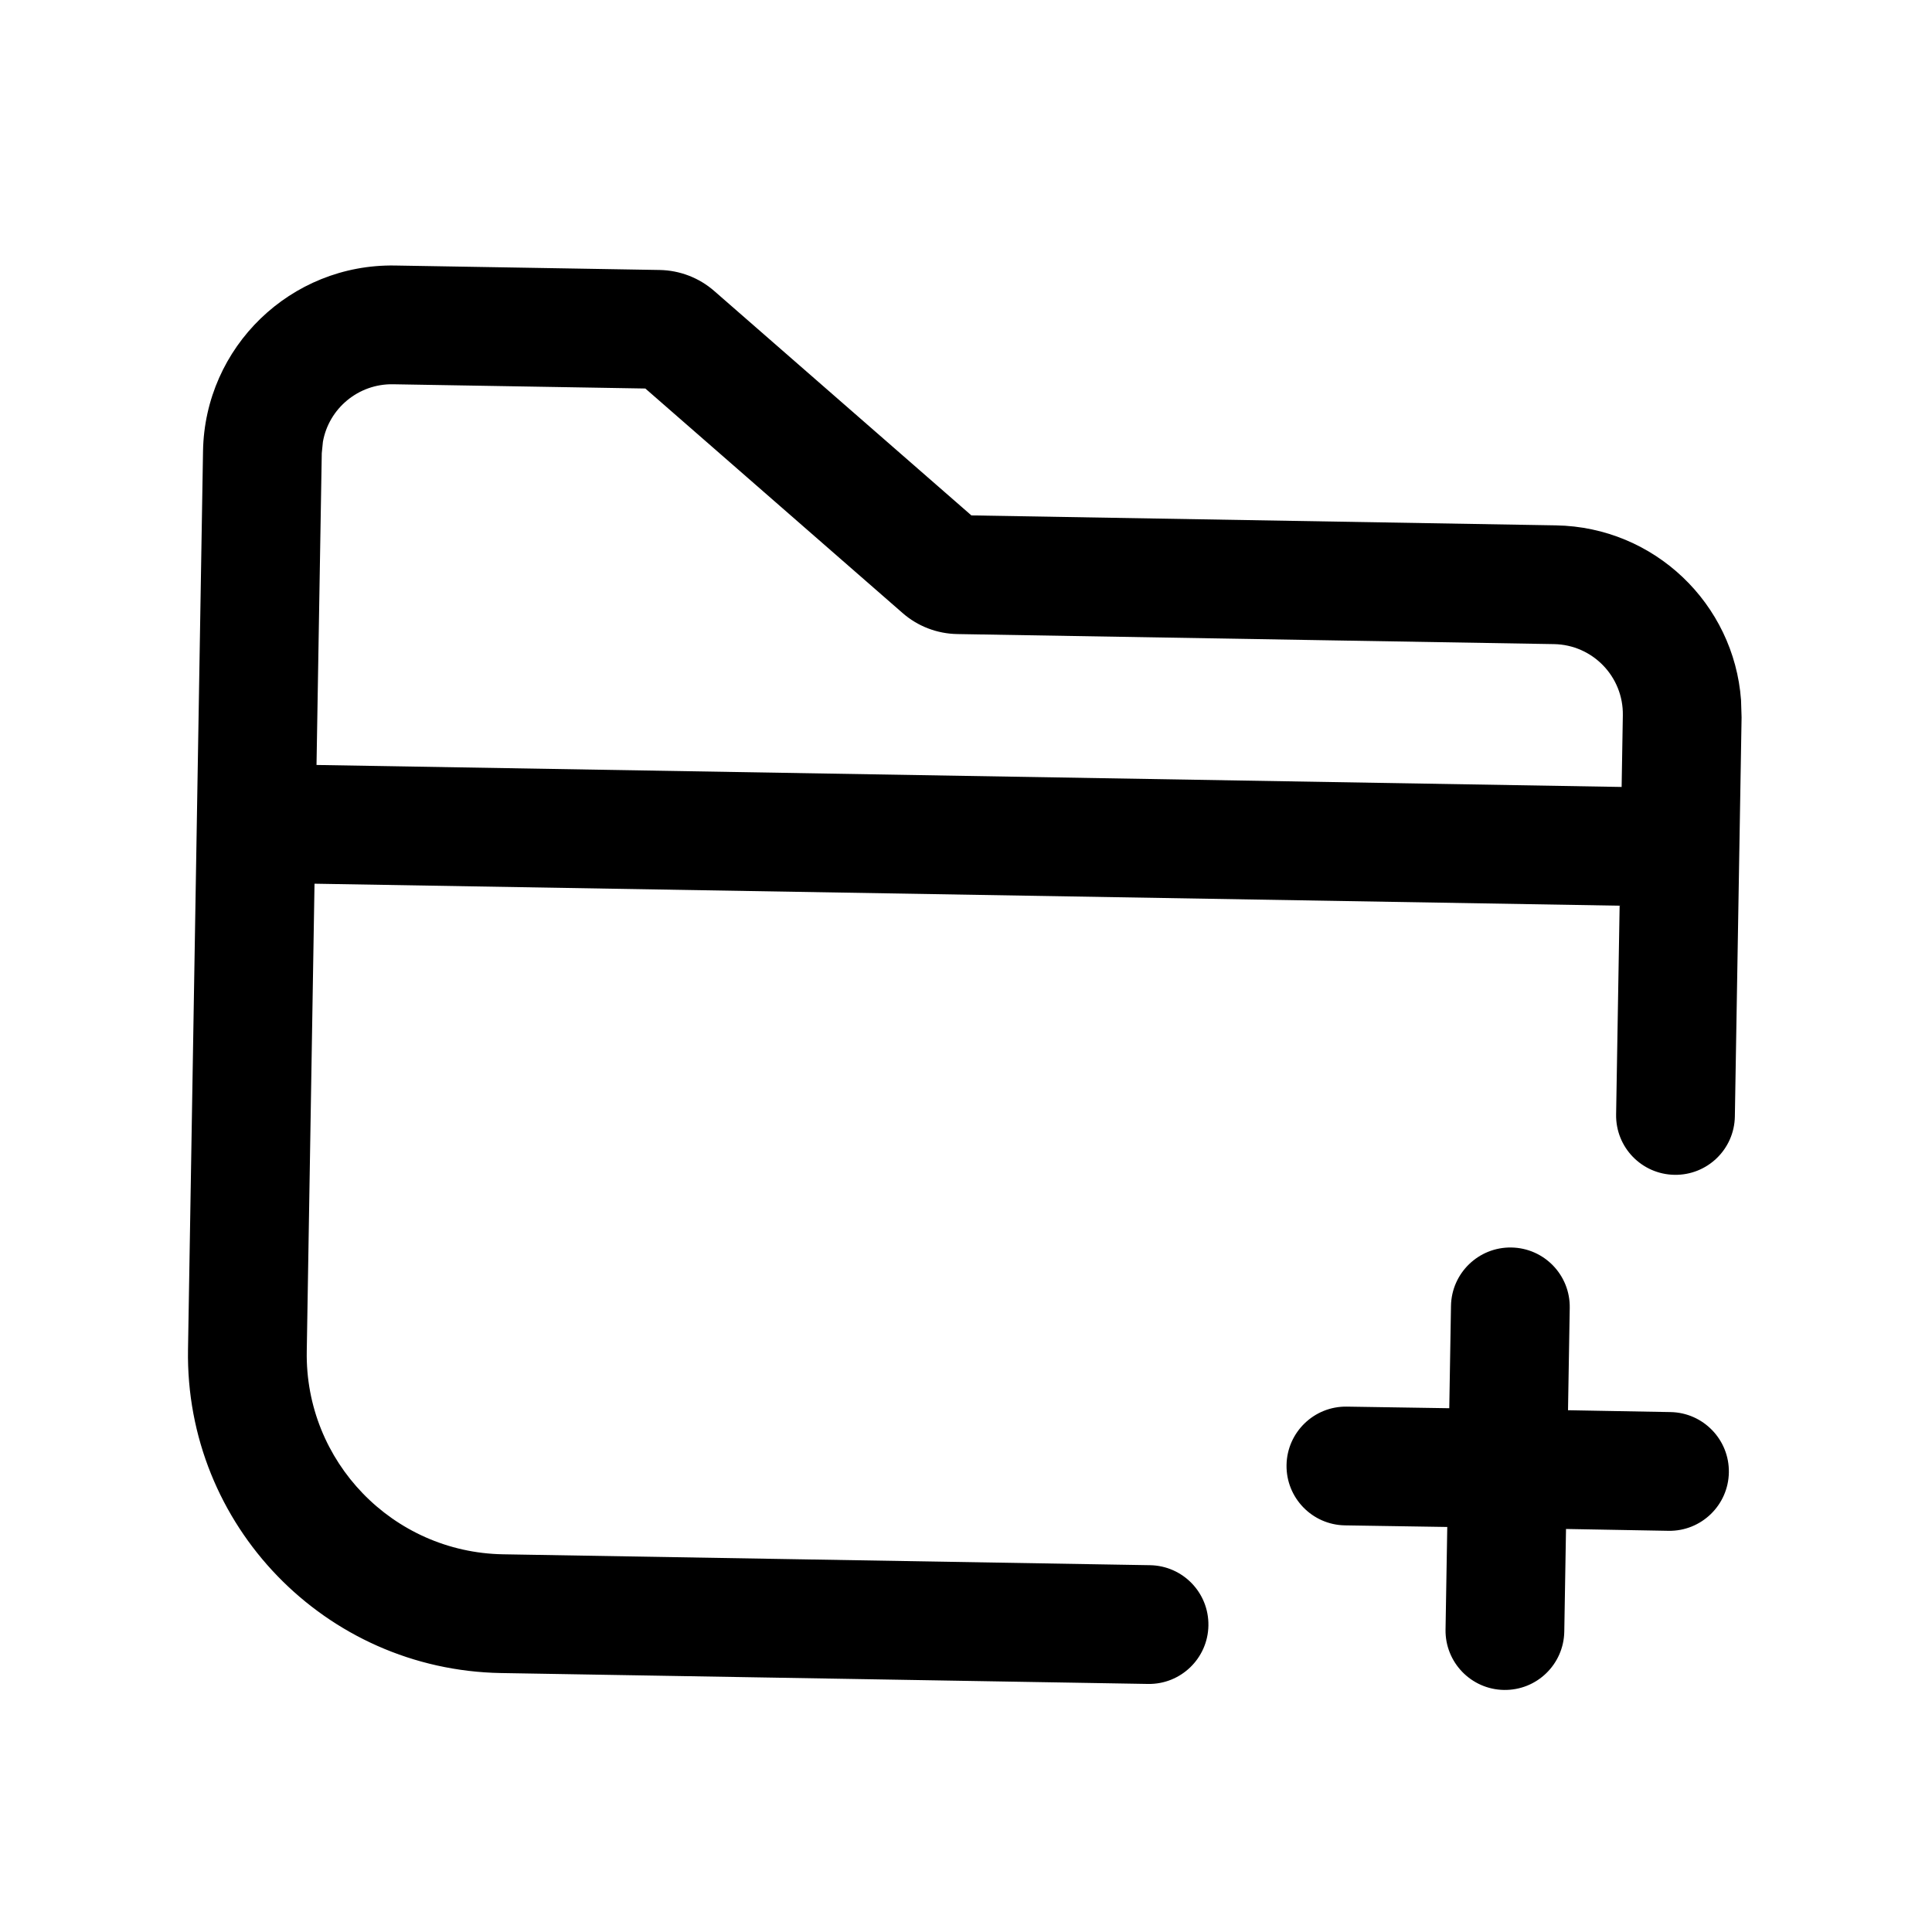
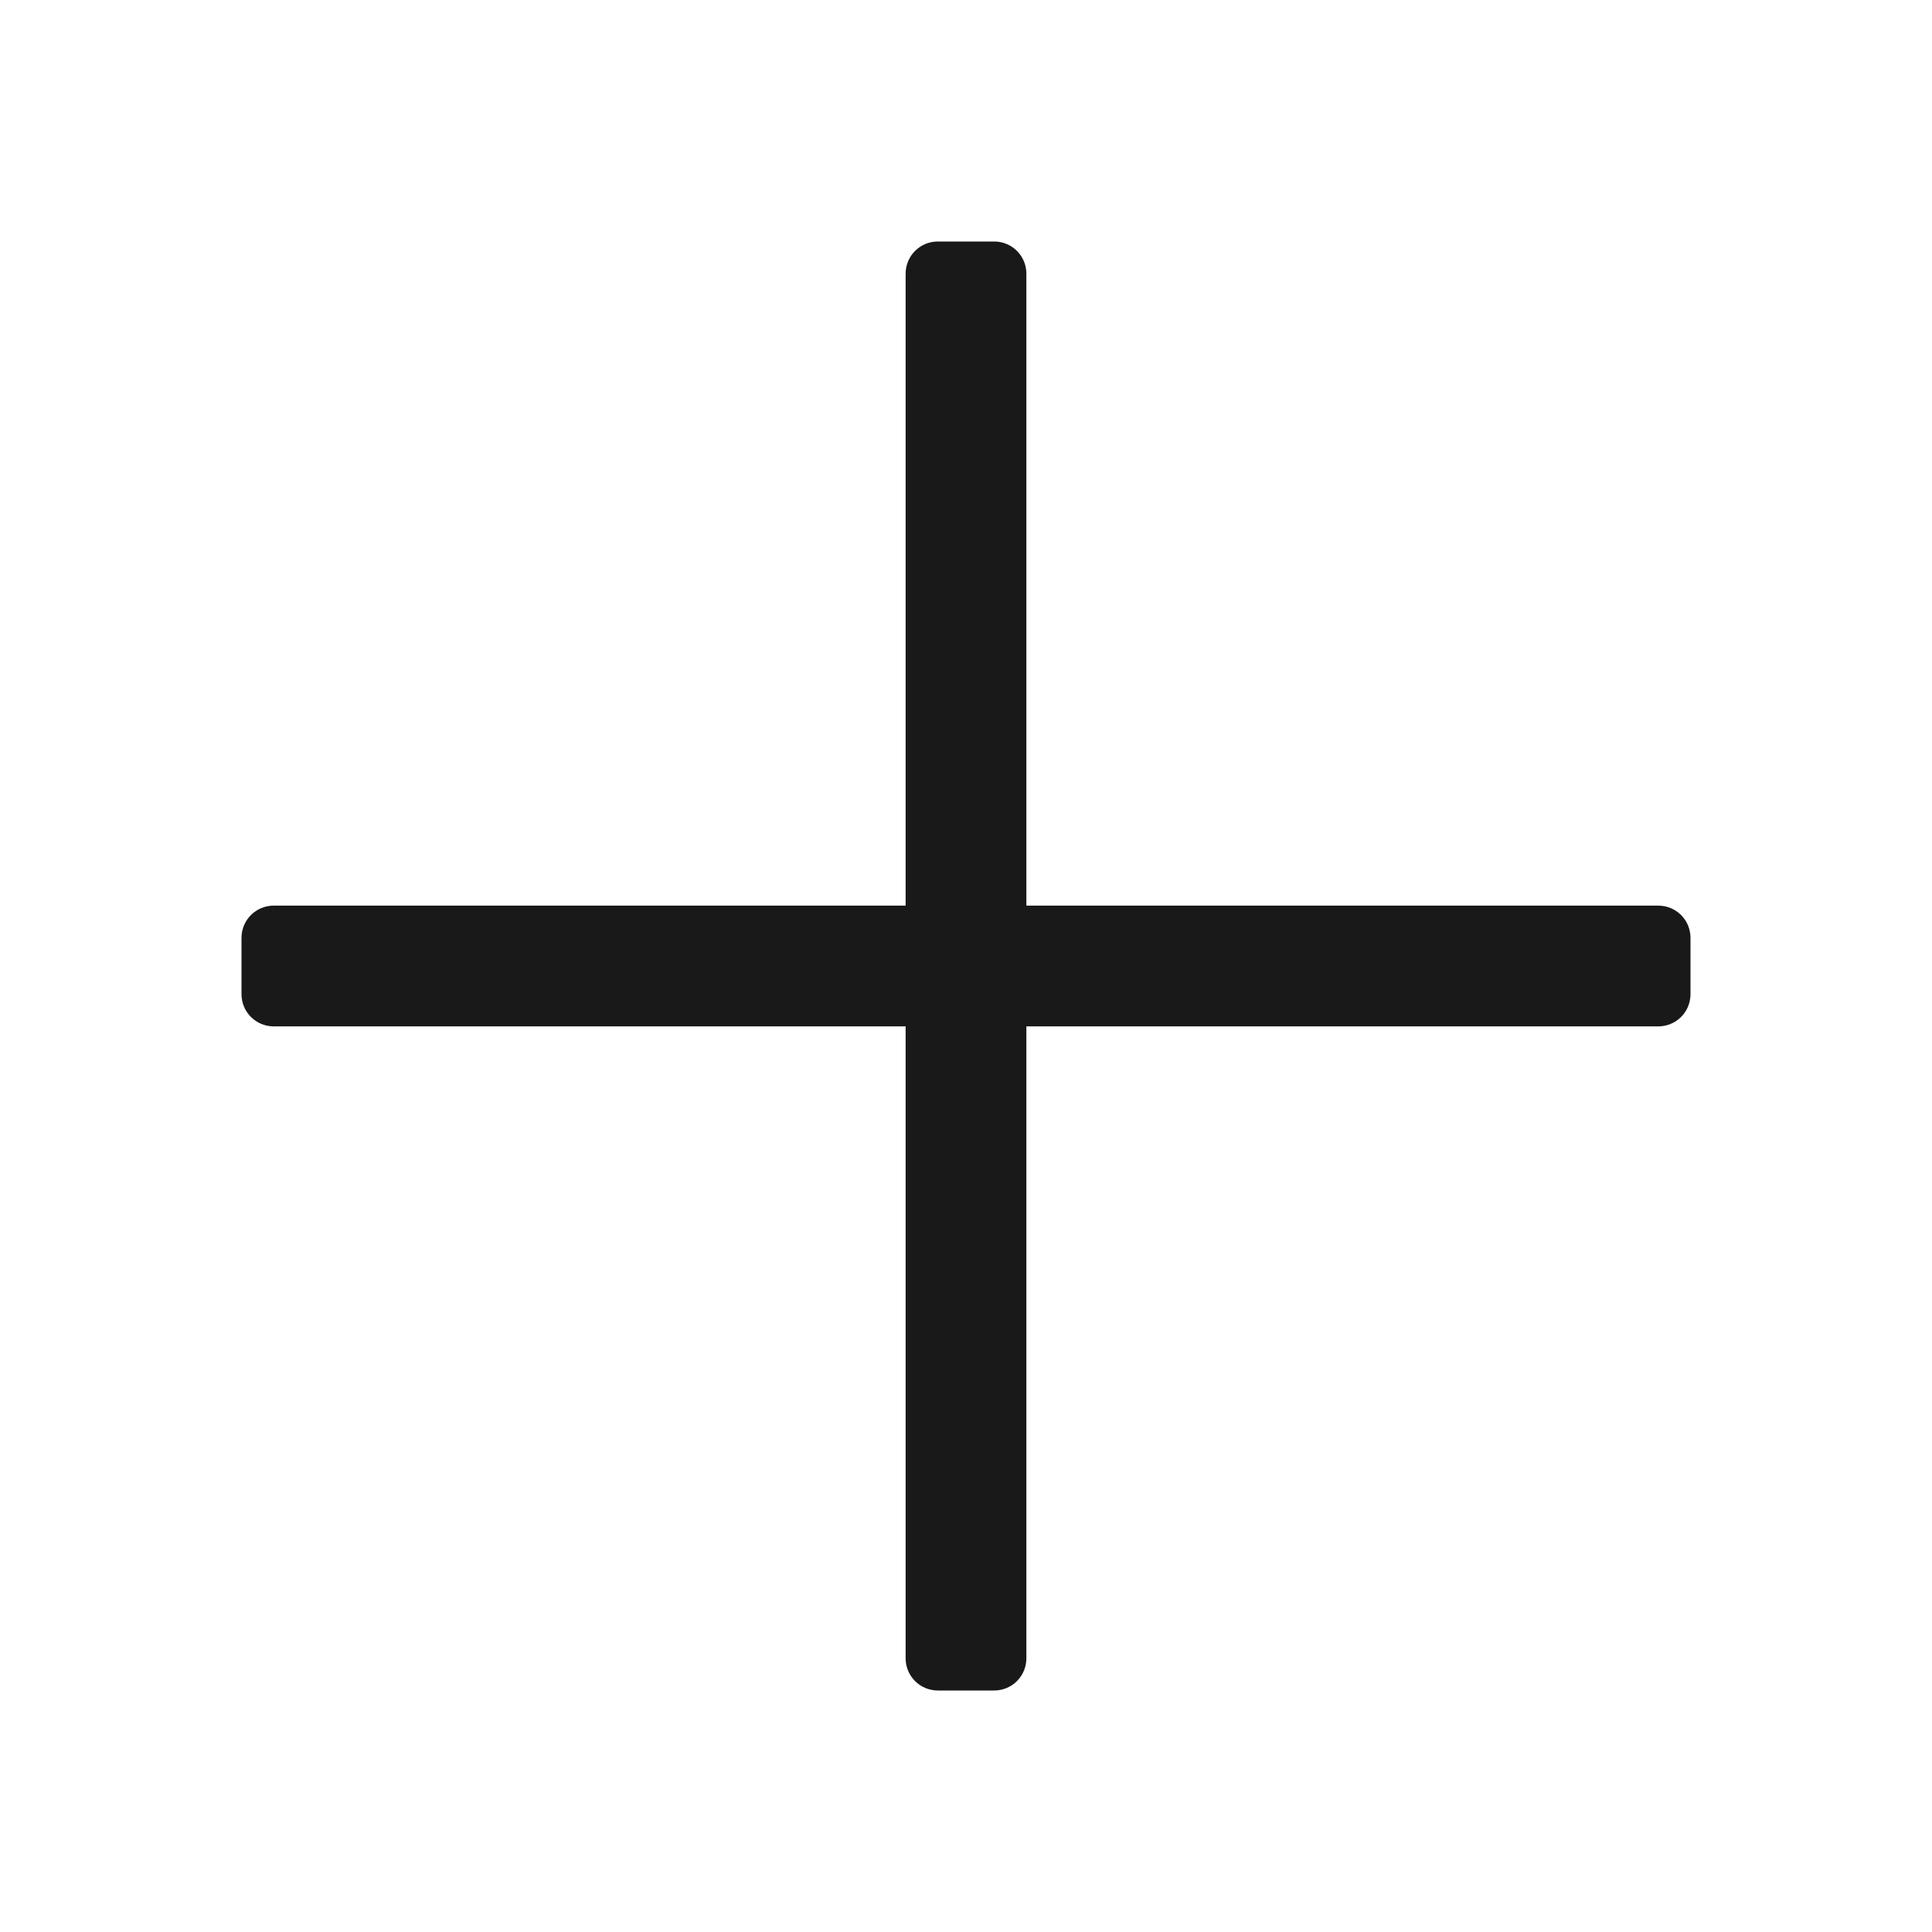
- <svg xmlns="http://www.w3.org/2000/svg" viewBox="0 0 16.268 16.268" width="16.268" height="16.268" fill="none">
-   <rect id="添加新项目" width="16" height="16" x="0" y="0" transform="matrix(0.999858,0.0168466,-0.0168466,0.999858,0.269531,0)" />
-   <path id="形状结合" d="M3.818 0C3.988 0 4.152 0.06 4.281 0.169L6.478 2.022L11.401 2.023C12.23 2.023 12.911 2.658 12.984 3.468L12.991 3.613L12.991 6.974C12.991 7.251 12.767 7.474 12.491 7.474C12.215 7.474 11.991 7.251 11.991 6.974L11.991 5.216L1 5.216L1.001 9.154C1.001 10.082 1.753 10.834 2.681 10.835L8.131 10.835C8.407 10.835 8.631 11.058 8.631 11.335C8.631 11.611 8.407 11.835 8.131 11.835L2.681 11.835C1.201 11.834 0.001 10.635 0.001 9.155L0 1.59C0 0.712 0.712 0 1.59 0L3.818 0ZM11.128 8.109C11.405 8.109 11.628 8.333 11.628 8.609L11.628 9.471L12.491 9.472C12.767 9.472 12.991 9.696 12.991 9.972C12.991 10.248 12.767 10.472 12.491 10.472L11.628 10.471L11.628 11.335C11.628 11.611 11.405 11.835 11.128 11.835C10.852 11.835 10.628 11.611 10.628 11.335L10.628 10.471L9.766 10.472C9.49 10.472 9.266 10.248 9.266 9.972C9.266 9.696 9.49 9.472 9.766 9.472L10.628 9.471L10.628 8.609C10.628 8.333 10.852 8.109 11.128 8.109ZM3.715 1L1.59 1C1.297 1 1.053 1.214 1.008 1.494L1 1.59L1 4.216L11.991 4.216L11.991 3.613C11.991 3.287 11.727 3.023 11.401 3.023L6.376 3.023C6.206 3.023 6.042 2.963 5.913 2.854L3.715 1Z" fill="currentColor" fill-rule="nonzero" transform="matrix(0.999858,0.0168466,-0.0168466,0.999858,1.73633,2.20898)" />
+ <svg xmlns="http://www.w3.org/2000/svg" viewBox="0 0 16 16" width="16" height="16" fill="none">
+   <defs>
+     <clipPath id="clipPath_17">
+       <rect width="16" height="16" x="0" y="0" fill="rgb(255,255,255)" />
+     </clipPath>
+   </defs>
+   <rect id="icon/加号_线" width="16" height="16" x="0" y="0" fill="rgb(255,255,255)" fill-opacity="0" />
+   <g id=".公共工具/iC辅助/bg/浅色">
+     <rect id=".公共工具/iC辅助/bg/浅色" width="16" height="16" x="0" y="0" />
+     <rect id="矩形" width="16" height="16" x="0" y="0" opacity="0" fill="rgb(255,255,255)" />
+     <rect id="矩形" width="15.111" height="15.111" x="0.444" y="0.444" opacity="0" stroke="rgb(151,151,151)" stroke-opacity="0" stroke-width="0.889" />
+   </g>
+   <path id="形状结合" d="M8.5 7.5L8.5 2.267C8.5 2.119 8.381 2 8.233 2L7.767 2C7.619 2 7.5 2.119 7.5 2.267L7.5 7.5L2.267 7.5C2.119 7.5 2 7.619 2 7.767L2 8.233C2 8.381 2.119 8.5 2.267 8.5L7.5 8.5L7.5 13.733C7.5 13.881 7.619 14 7.767 14L8.233 14C8.381 14 8.5 13.881 8.5 13.733L8.5 8.5L13.733 8.5C13.881 8.5 14 8.381 14 8.233L14 7.767C14 7.619 13.881 7.5 13.733 7.5L8.5 7.5Z" fill="rgb(25,25,25)" fill-rule="evenodd" />
</svg>
